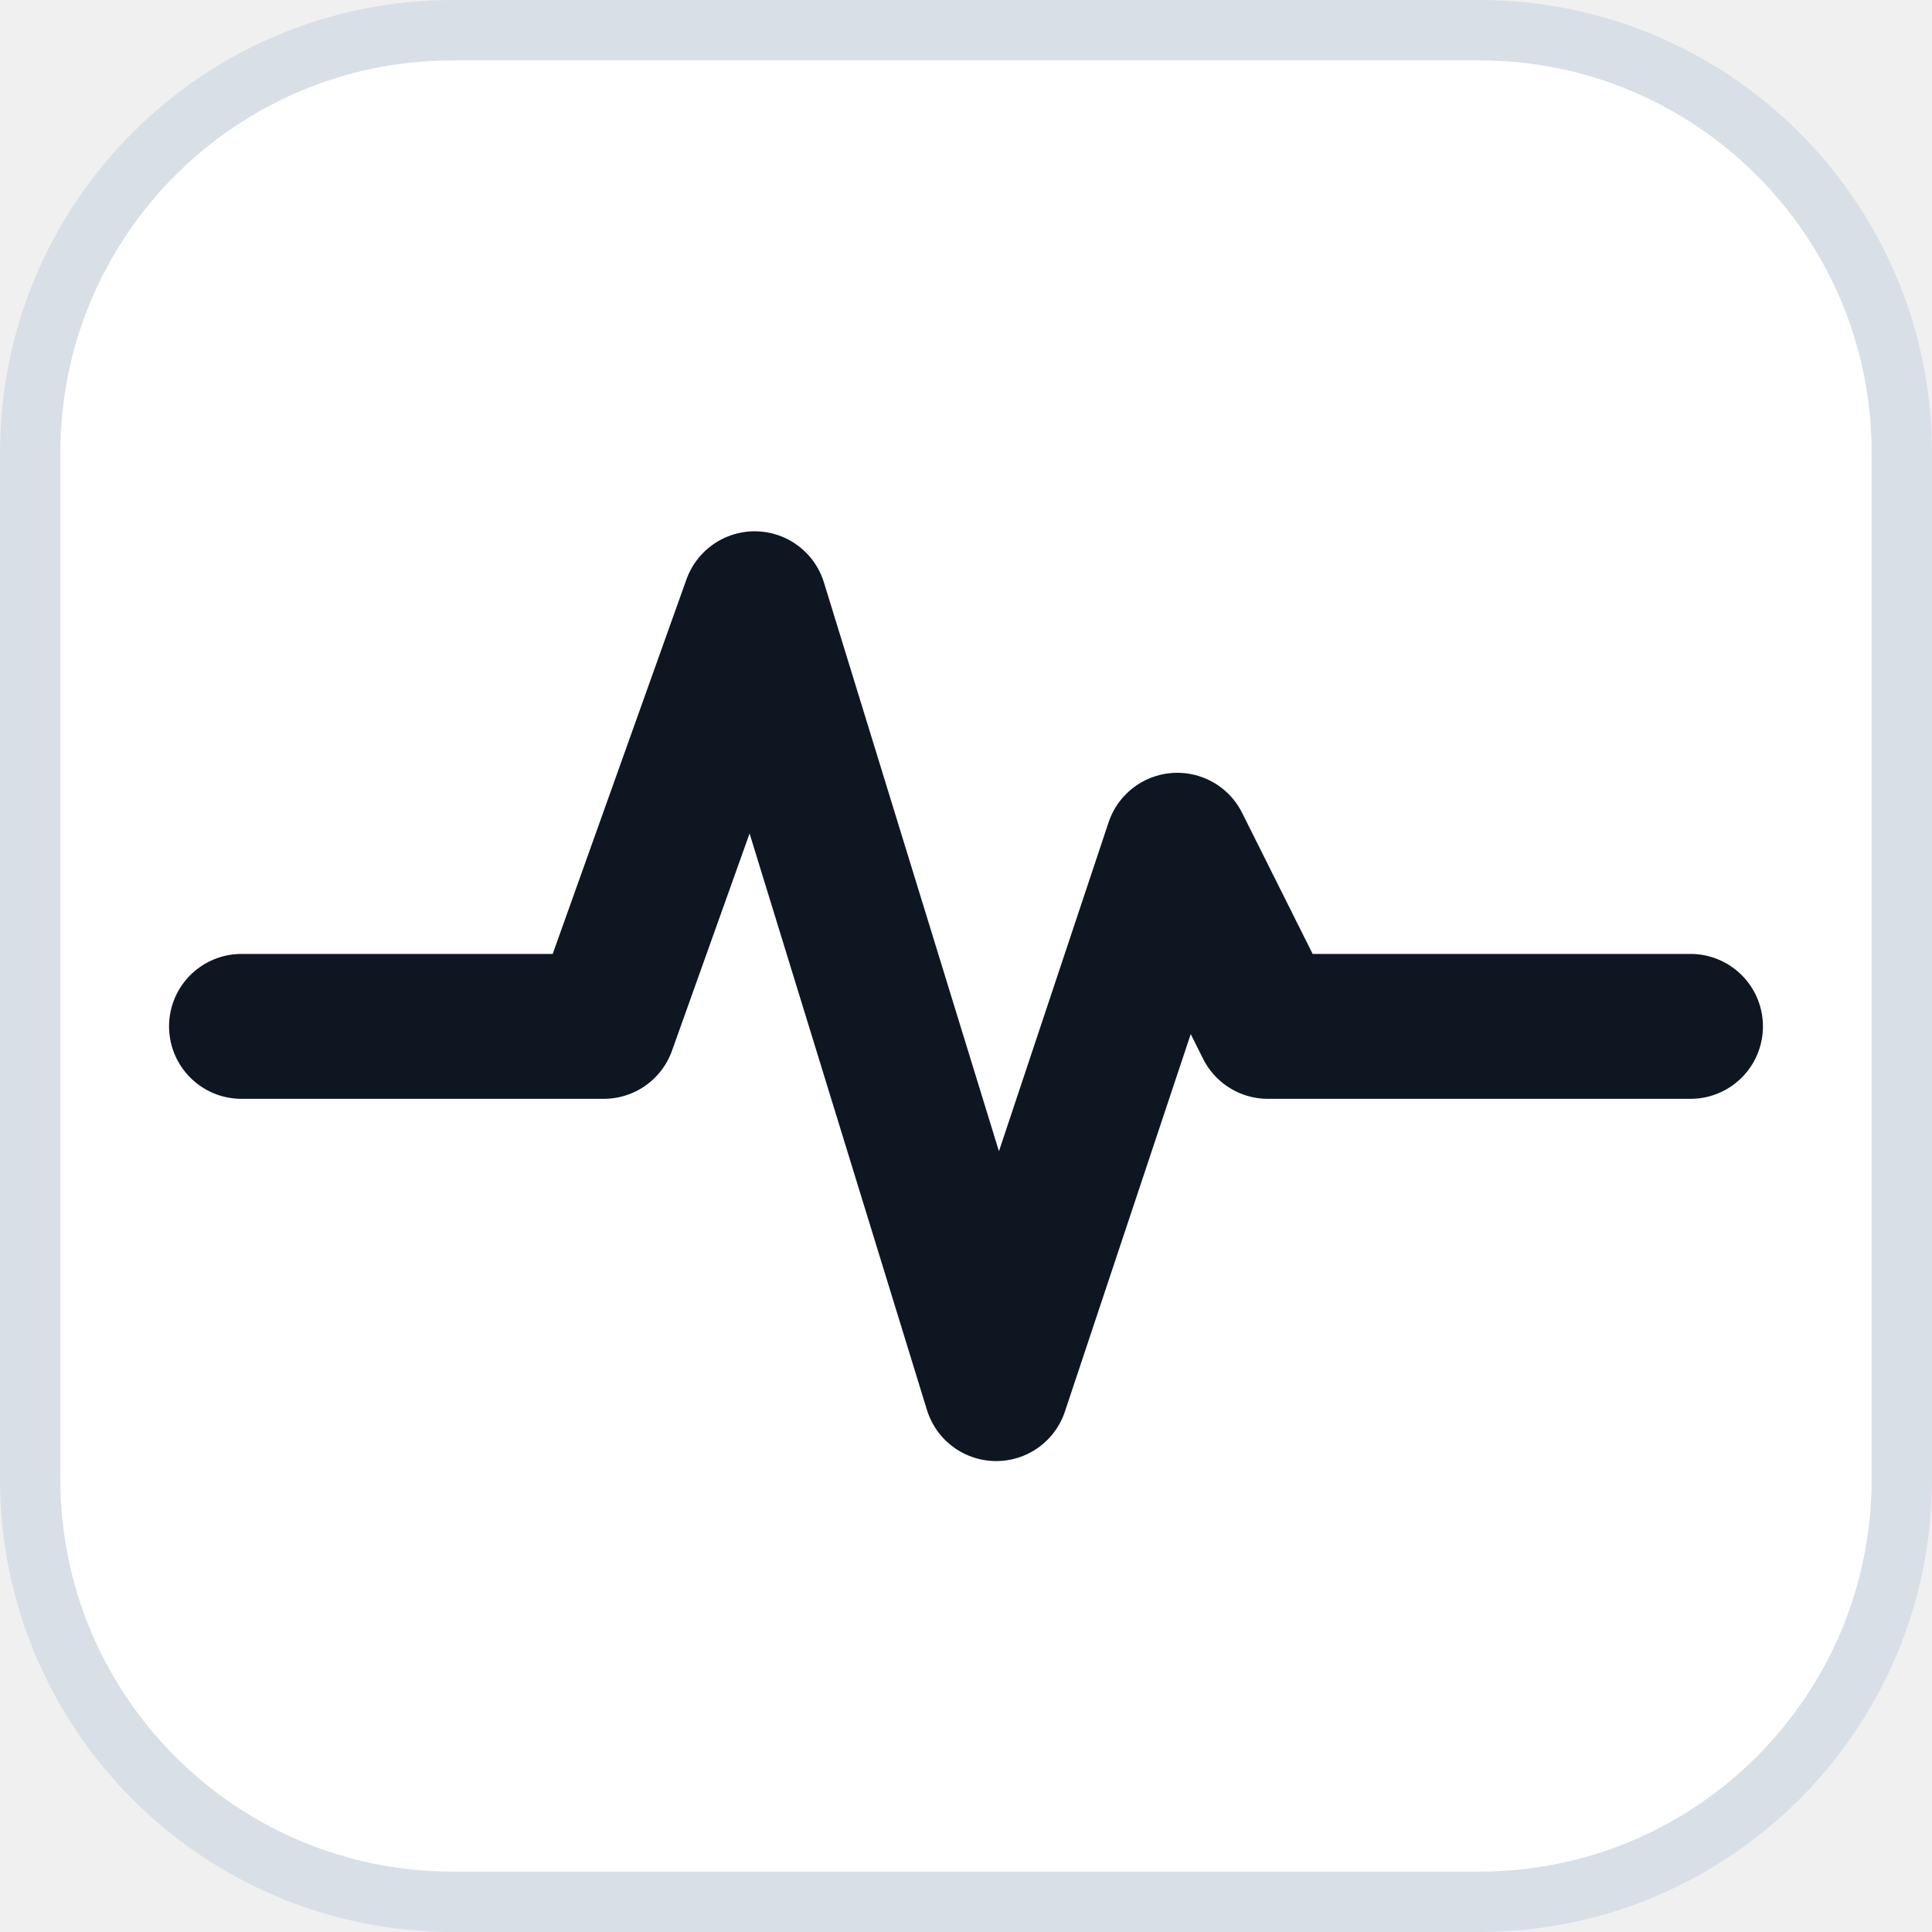
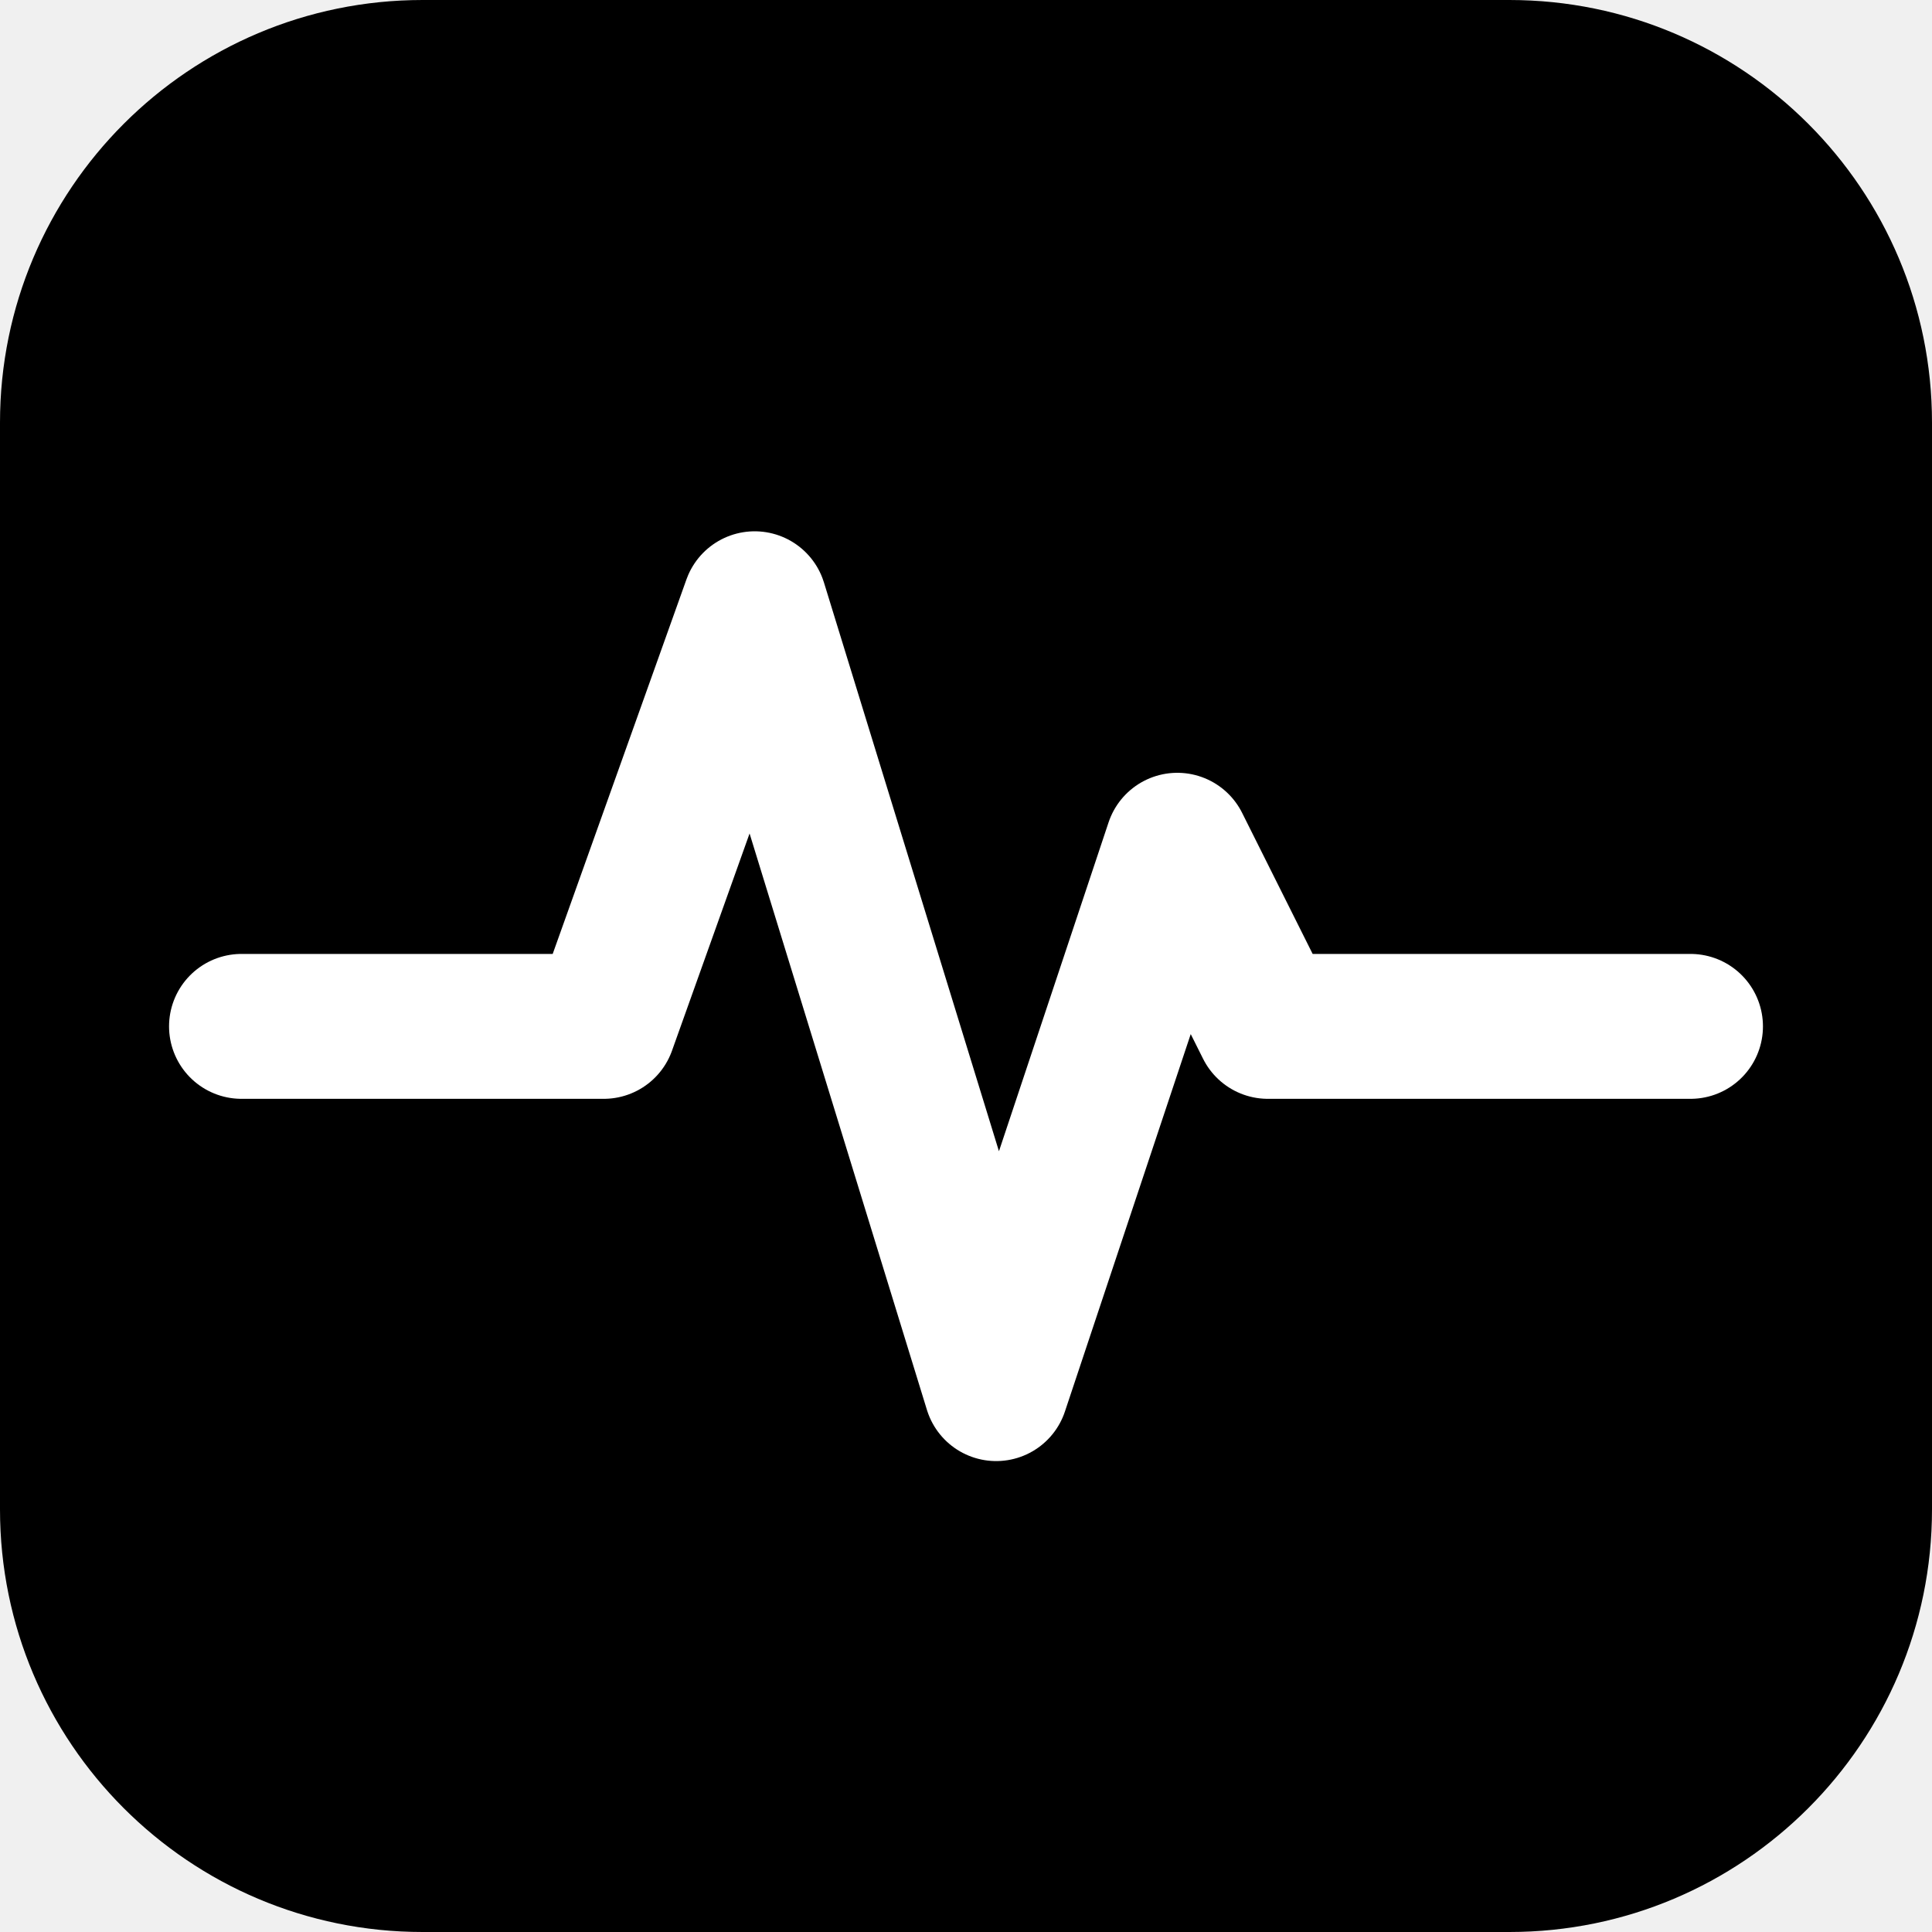
<svg xmlns="http://www.w3.org/2000/svg" viewBox="0 0 32 32">
-   <rect x="0.5" y="0.5" width="31" height="31" rx="7" fill="#ffffff" stroke="#d9dfe6" />
-   <path d="M4 17h6l2.5-7 4 13 3-9 1.5 3H28" fill="none" stroke="#0e1621" stroke-width="2.4" stroke-linecap="round" stroke-linejoin="round" />
+   <rect width="32" height="32" rx="7" fill="#000000" />
+   <path d="M4 17h6l2.5-7 4 13 3-9 1.5 3H28" fill="none" stroke="#ffffff" stroke-width="2.4" stroke-linecap="round" stroke-linejoin="round" />
</svg>
